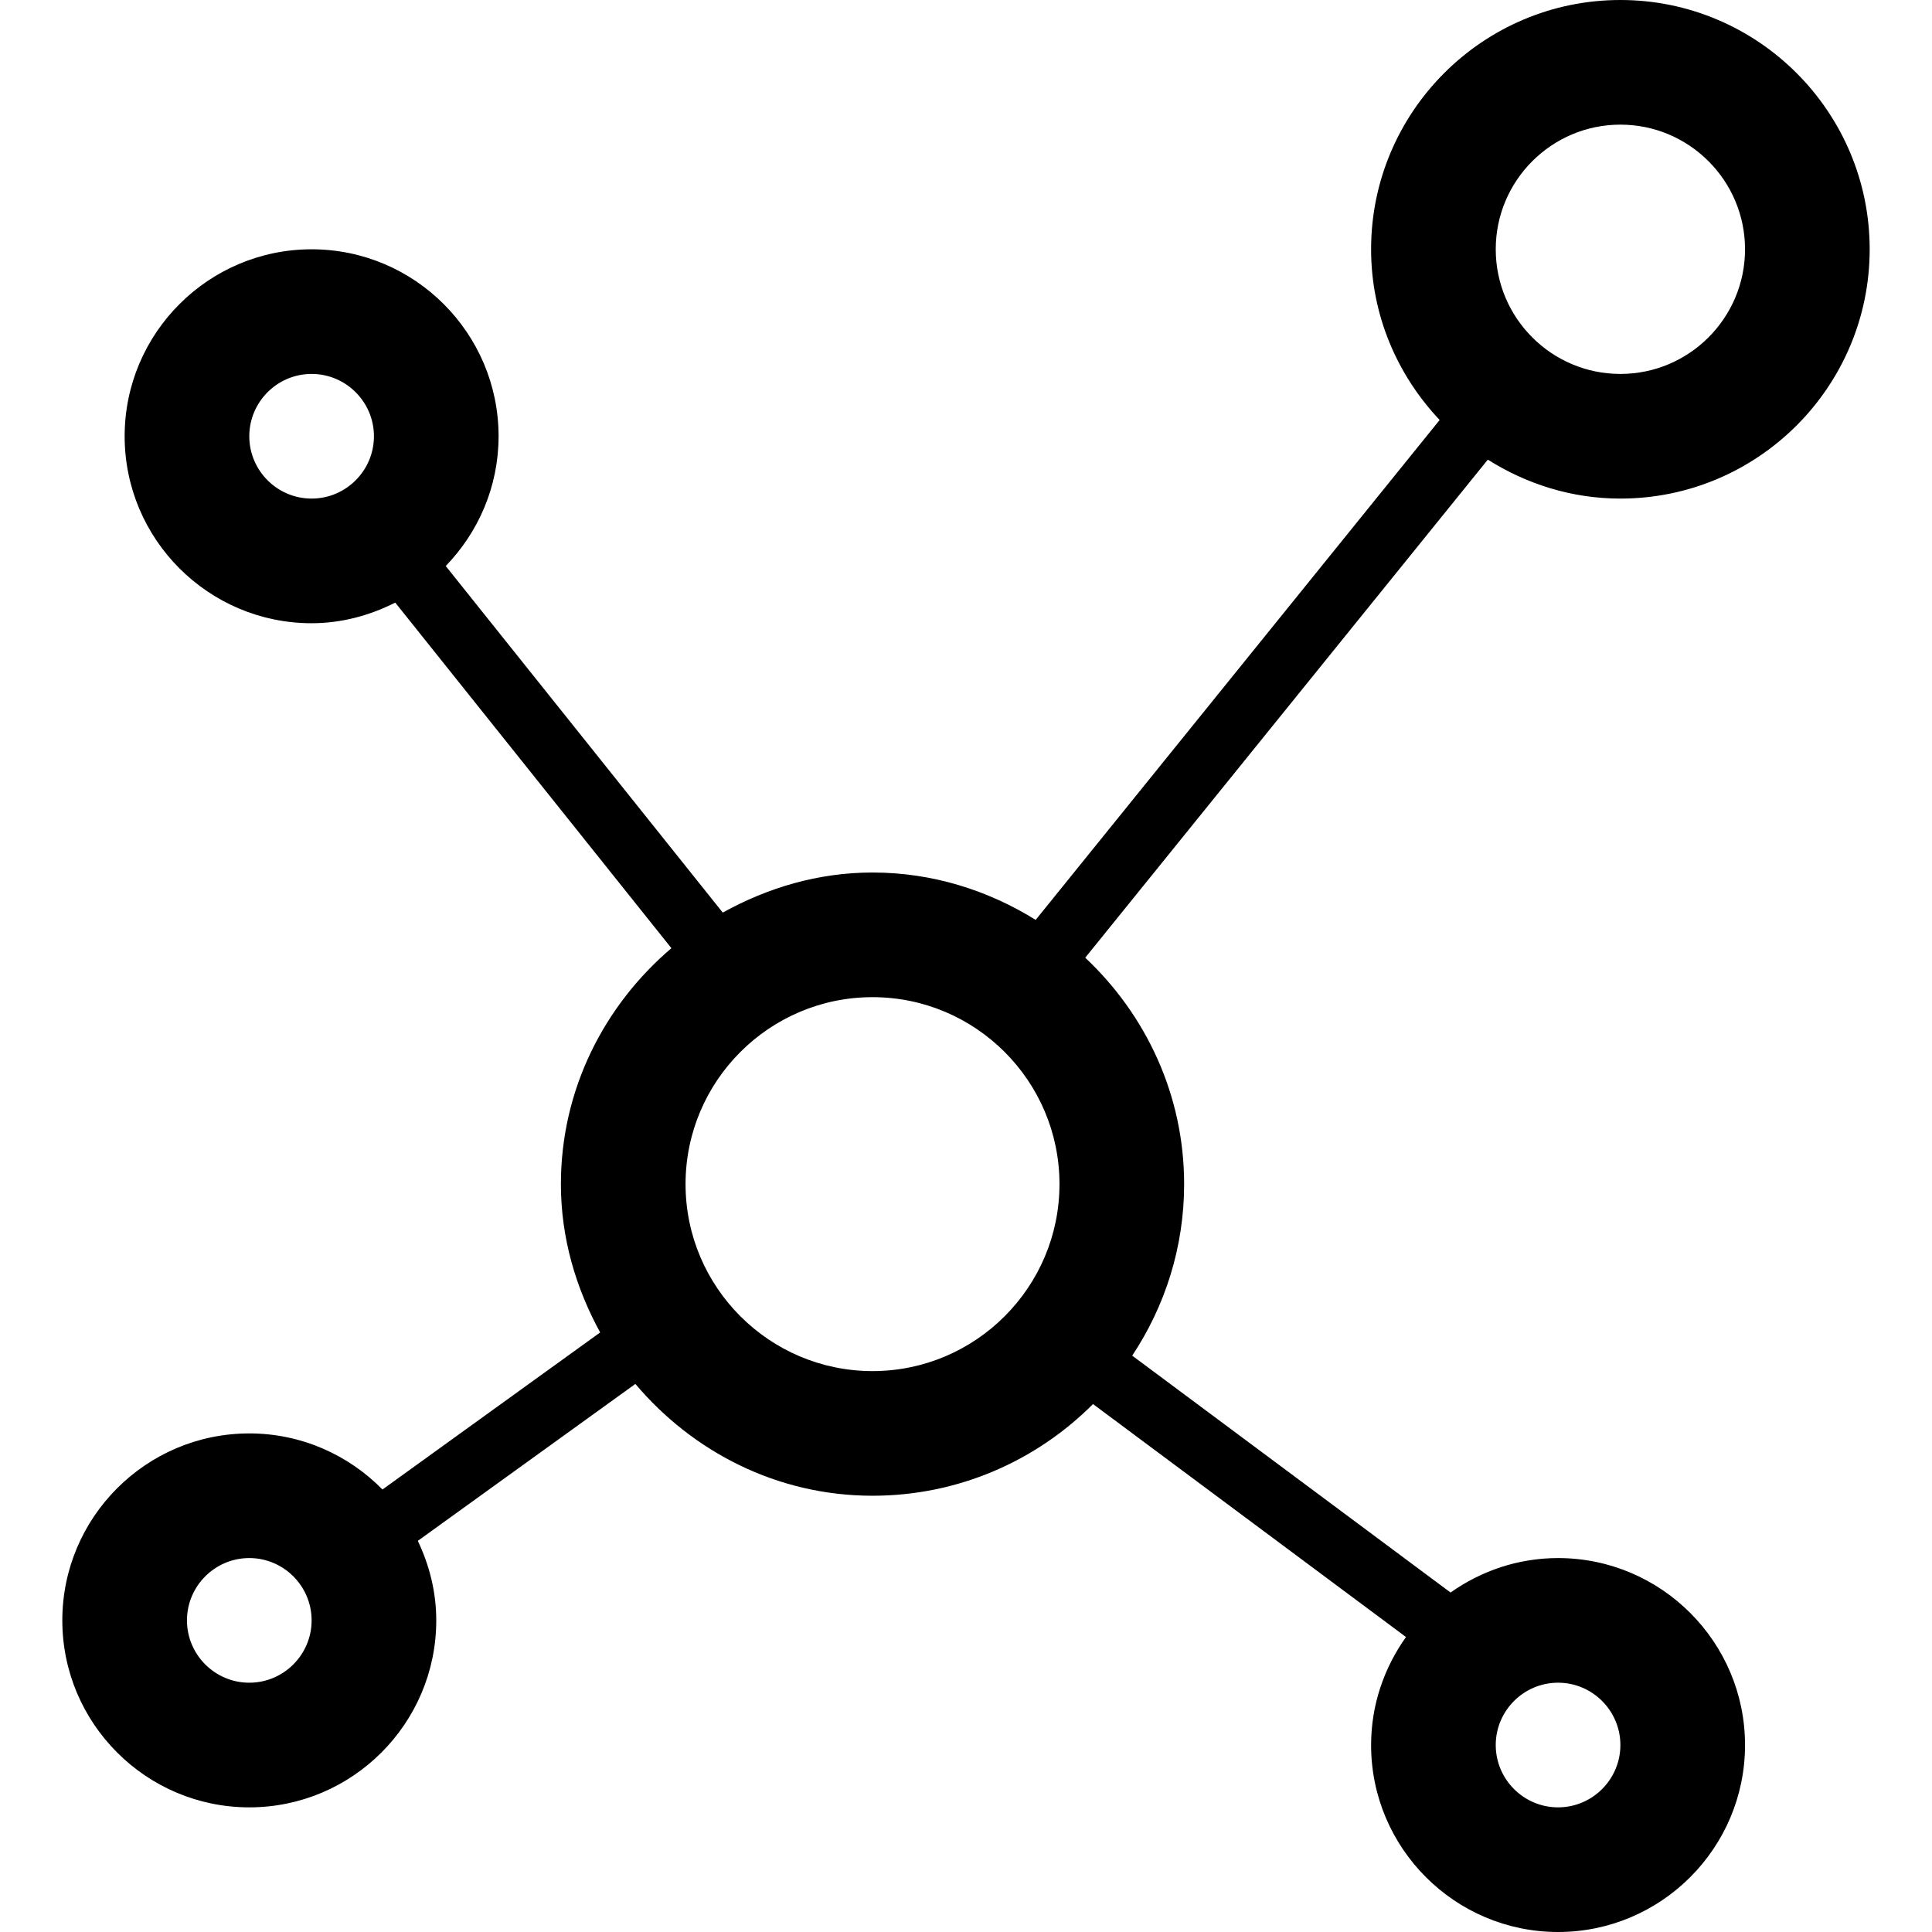
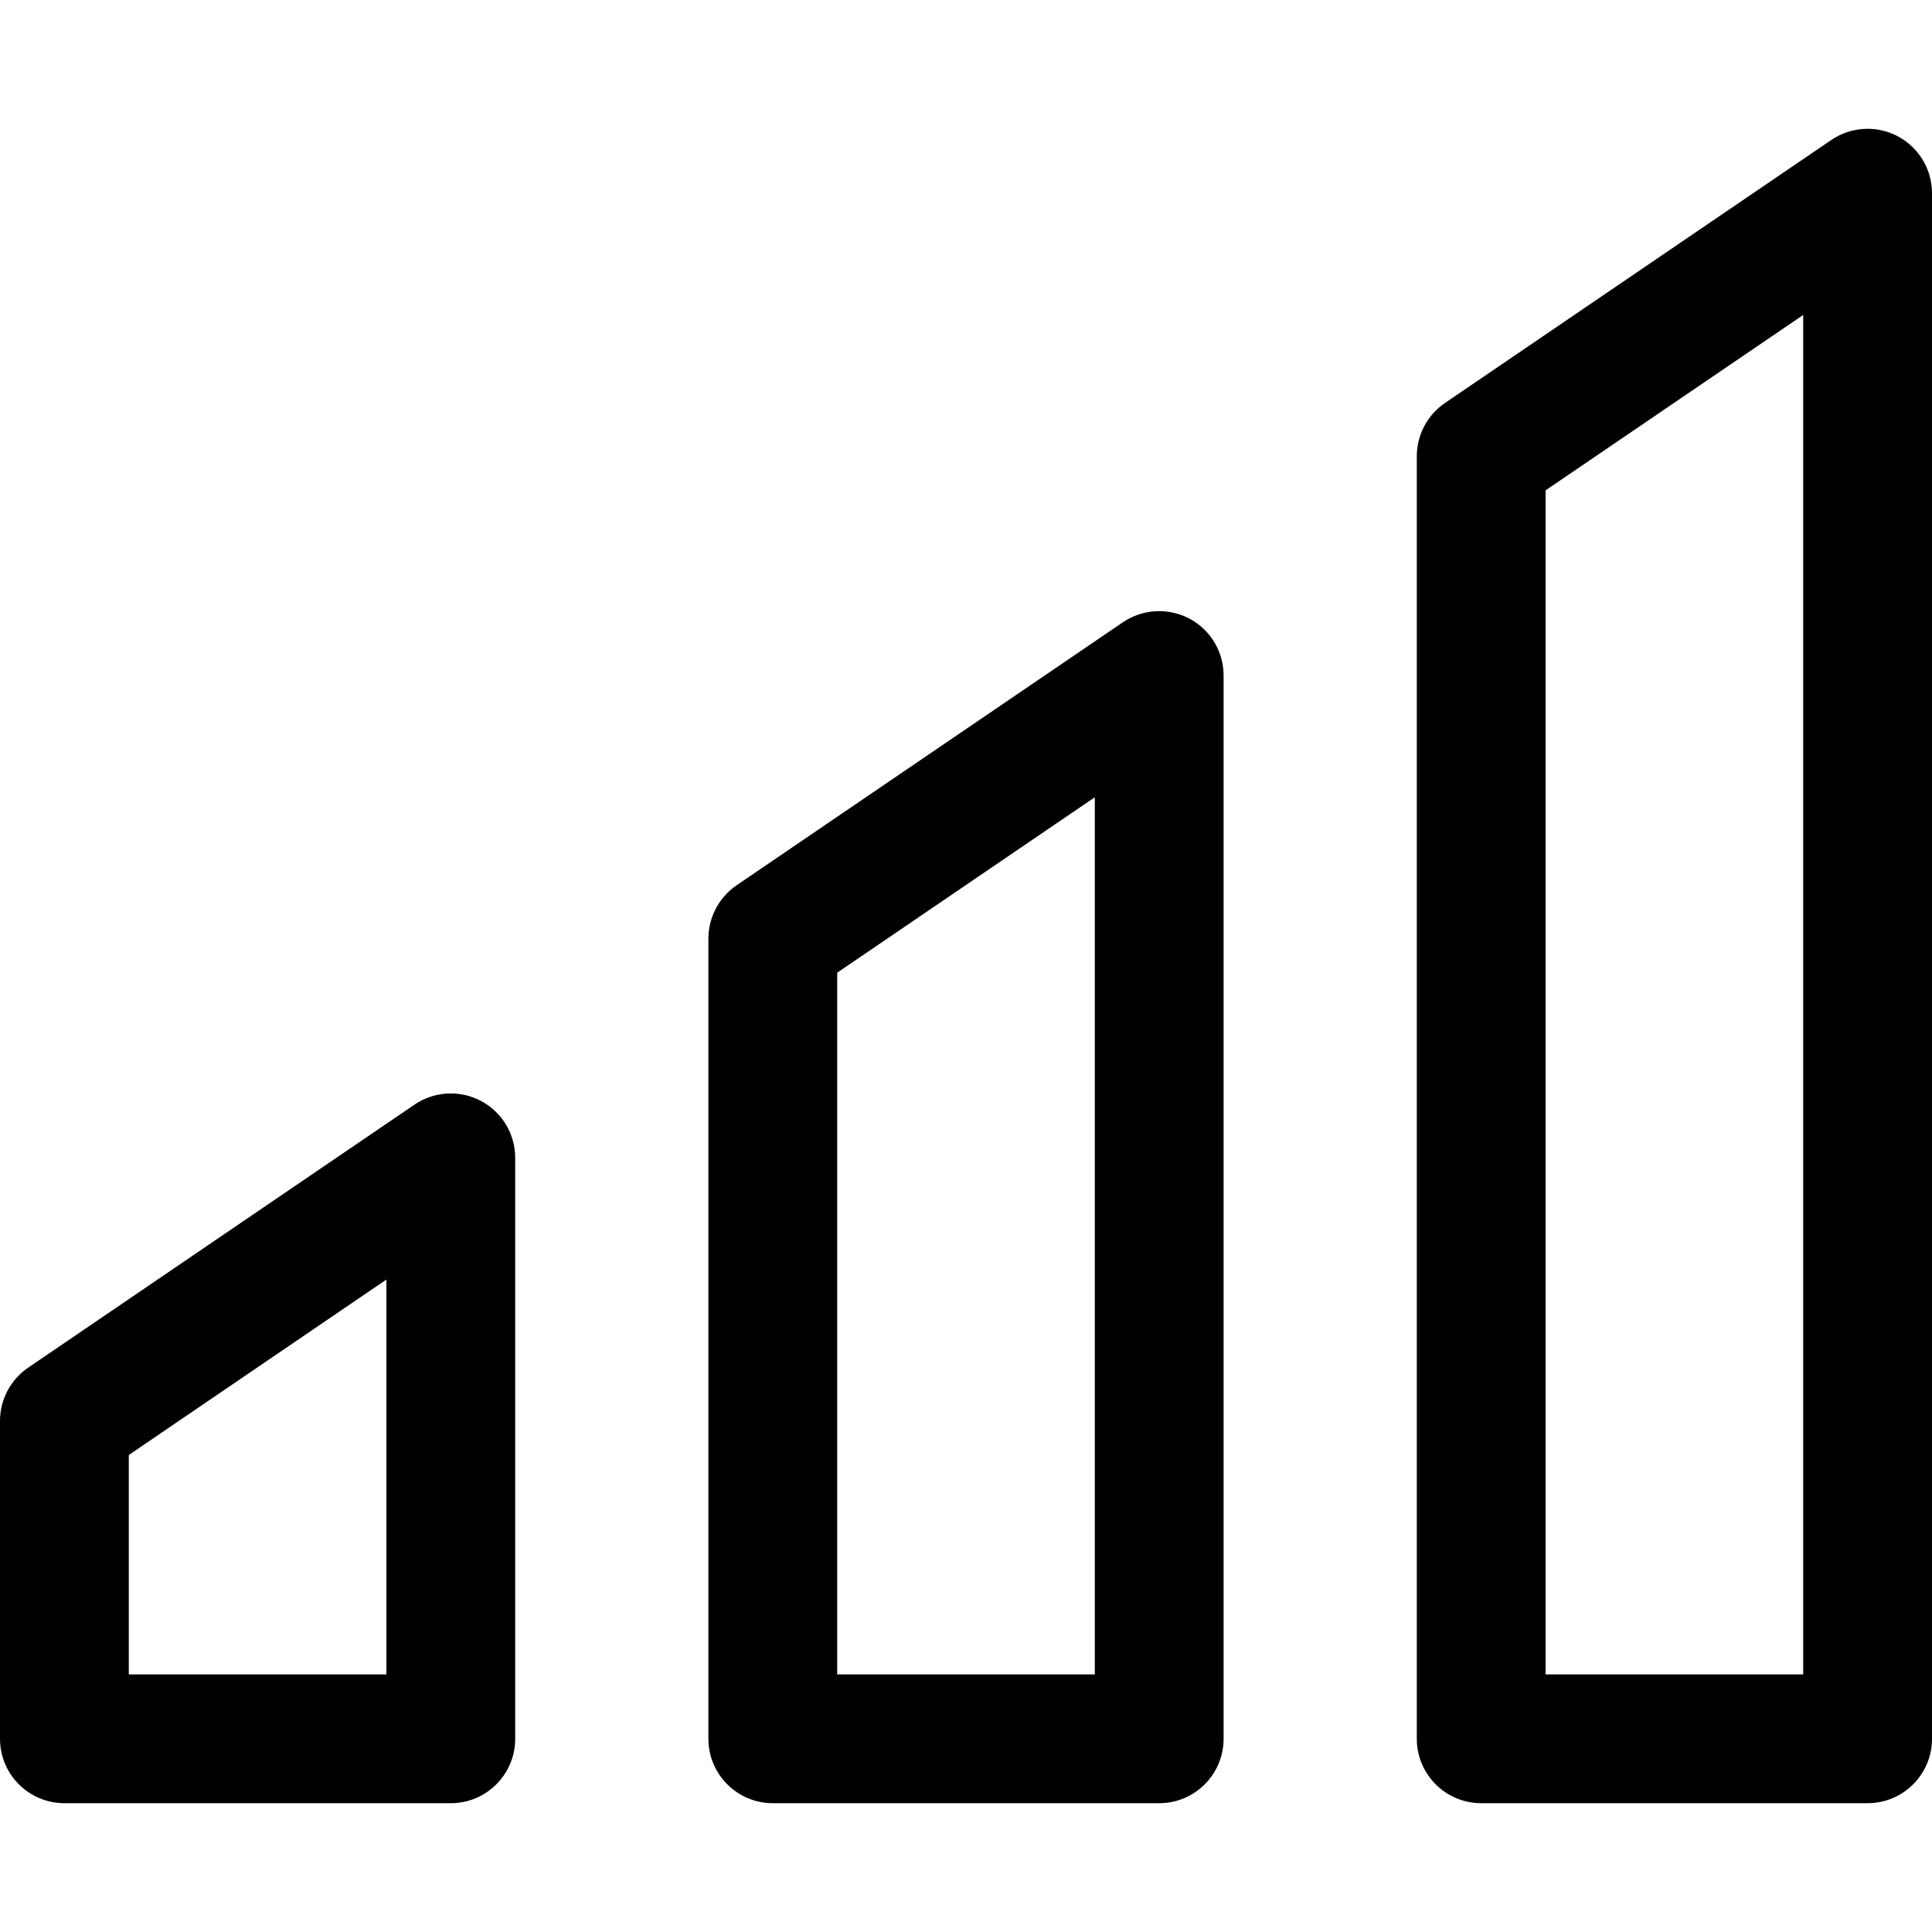
- <svg xmlns="http://www.w3.org/2000/svg" version="1.1" id="Layer_1" x="0px" y="0px" viewBox="0 0 496 496" style="enable-background:new 0 0 496 496;" xml:space="preserve">
+ <svg xmlns="http://www.w3.org/2000/svg" version="1.1" id="Layer_1" x="0px" y="0px" viewBox="0 0 480 480" style="enable-background:new 0 0 480 480;" xml:space="preserve">
  <g>
    <g>
-       <path d="M416,128c35.296,0,64-28.704,64-64S451.296,0,416,0c-35.296,0-64,28.704-64,64c0,16.992,6.768,32.352,17.6,43.824    L265.888,236.16C253.664,228.576,239.408,224,224,224c-14,0-26.992,3.936-38.448,10.288l-71.12-88.976    C122.8,136.656,128,124.944,128,112c0-26.464-21.536-48-48-48s-48,21.536-48,48s21.536,48,48,48c7.76,0,14.976-2.016,21.472-5.296    l70.896,88.72C155.152,258.096,144,279.664,144,304c0,13.856,3.856,26.704,10.08,38.08L98.192,382.4    C89.488,373.536,77.392,368,64,368c-26.464,0-48,21.536-48,48s21.536,48,48,48s48-21.536,48-48c0-7.328-1.776-14.208-4.736-20.416    l55.856-40.288C177.808,372.688,199.504,384,224,384c22.096,0,42.112-9.008,56.608-23.536l80.352,59.808    c-5.584,7.84-8.96,17.376-8.96,27.728c0,26.464,21.536,48,48,48s48-21.536,48-48s-21.536-48-48-48    c-10.288,0-19.776,3.312-27.6,8.848l-81.728-60.816C299.056,335.392,304,320.272,304,304c0-22.96-9.856-43.536-25.392-58.128    L381.968,118C391.84,124.24,403.456,128,416,128z M416,32c17.648,0,32,14.352,32,32s-14.352,32-32,32s-32-14.352-32-32    S398.352,32,416,32z M80,128c-8.816,0-16-7.184-16-16s7.184-16,16-16s16,7.184,16,16S88.816,128,80,128z M64,432    c-8.816,0-16-7.184-16-16c0-8.816,7.184-16,16-16s16,7.184,16,16C80,424.816,72.816,432,64,432z M400,432c8.816,0,16,7.184,16,16    c0,8.816-7.184,16-16,16c-8.816,0-16-7.184-16-16C384,439.184,391.184,432,400,432z M224,352c-26.464,0-48-21.536-48-48    s21.536-48,48-48s48,21.536,48,48S250.464,352,224,352z" />
+       <g>
+         <path d="M119.488,273.519c-5.232-2.752-11.568-2.432-16.496,0.912l-96,65.36C2.624,342.783,0,347.727,0,353.023v78.976     c0,8.832,7.168,16,16,16h96c8.832,0,16-7.168,16-16V287.663C128,281.727,124.72,276.287,119.488,273.519z M96,415.999H32v-54.512     l64-43.584V415.999z" />
+         <path d="M295.488,153.679c-5.248-2.752-11.584-2.4-16.496,0.912l-96,65.36c-4.368,3.008-6.992,7.952-6.992,13.248v198.8     c0,8.832,7.168,16,16,16h96c8.832,0,16-7.168,16-16V167.823C304,161.887,300.72,156.447,295.488,153.679z M272,415.999h-64     V241.663l64-43.584V415.999z" />
+         <path d="M471.488,33.855c-5.232-2.768-11.584-2.416-16.496,0.912l-96,65.36c-4.368,2.976-6.992,7.936-6.992,13.232v318.64     c0,8.832,7.168,16,16,16h96c8.832,0,16-7.168,16-16v-384C480,42.063,476.72,36.623,471.488,33.855z M448,415.999h-64V121.823     l64-43.568V415.999z" />
+       </g>
    </g>
  </g>
  <g>
</g>
  <g>
</g>
  <g>
</g>
  <g>
</g>
  <g>
</g>
  <g>
</g>
  <g>
</g>
  <g>
</g>
  <g>
</g>
  <g>
</g>
  <g>
</g>
  <g>
</g>
  <g>
</g>
  <g>
</g>
  <g>
</g>
</svg>
